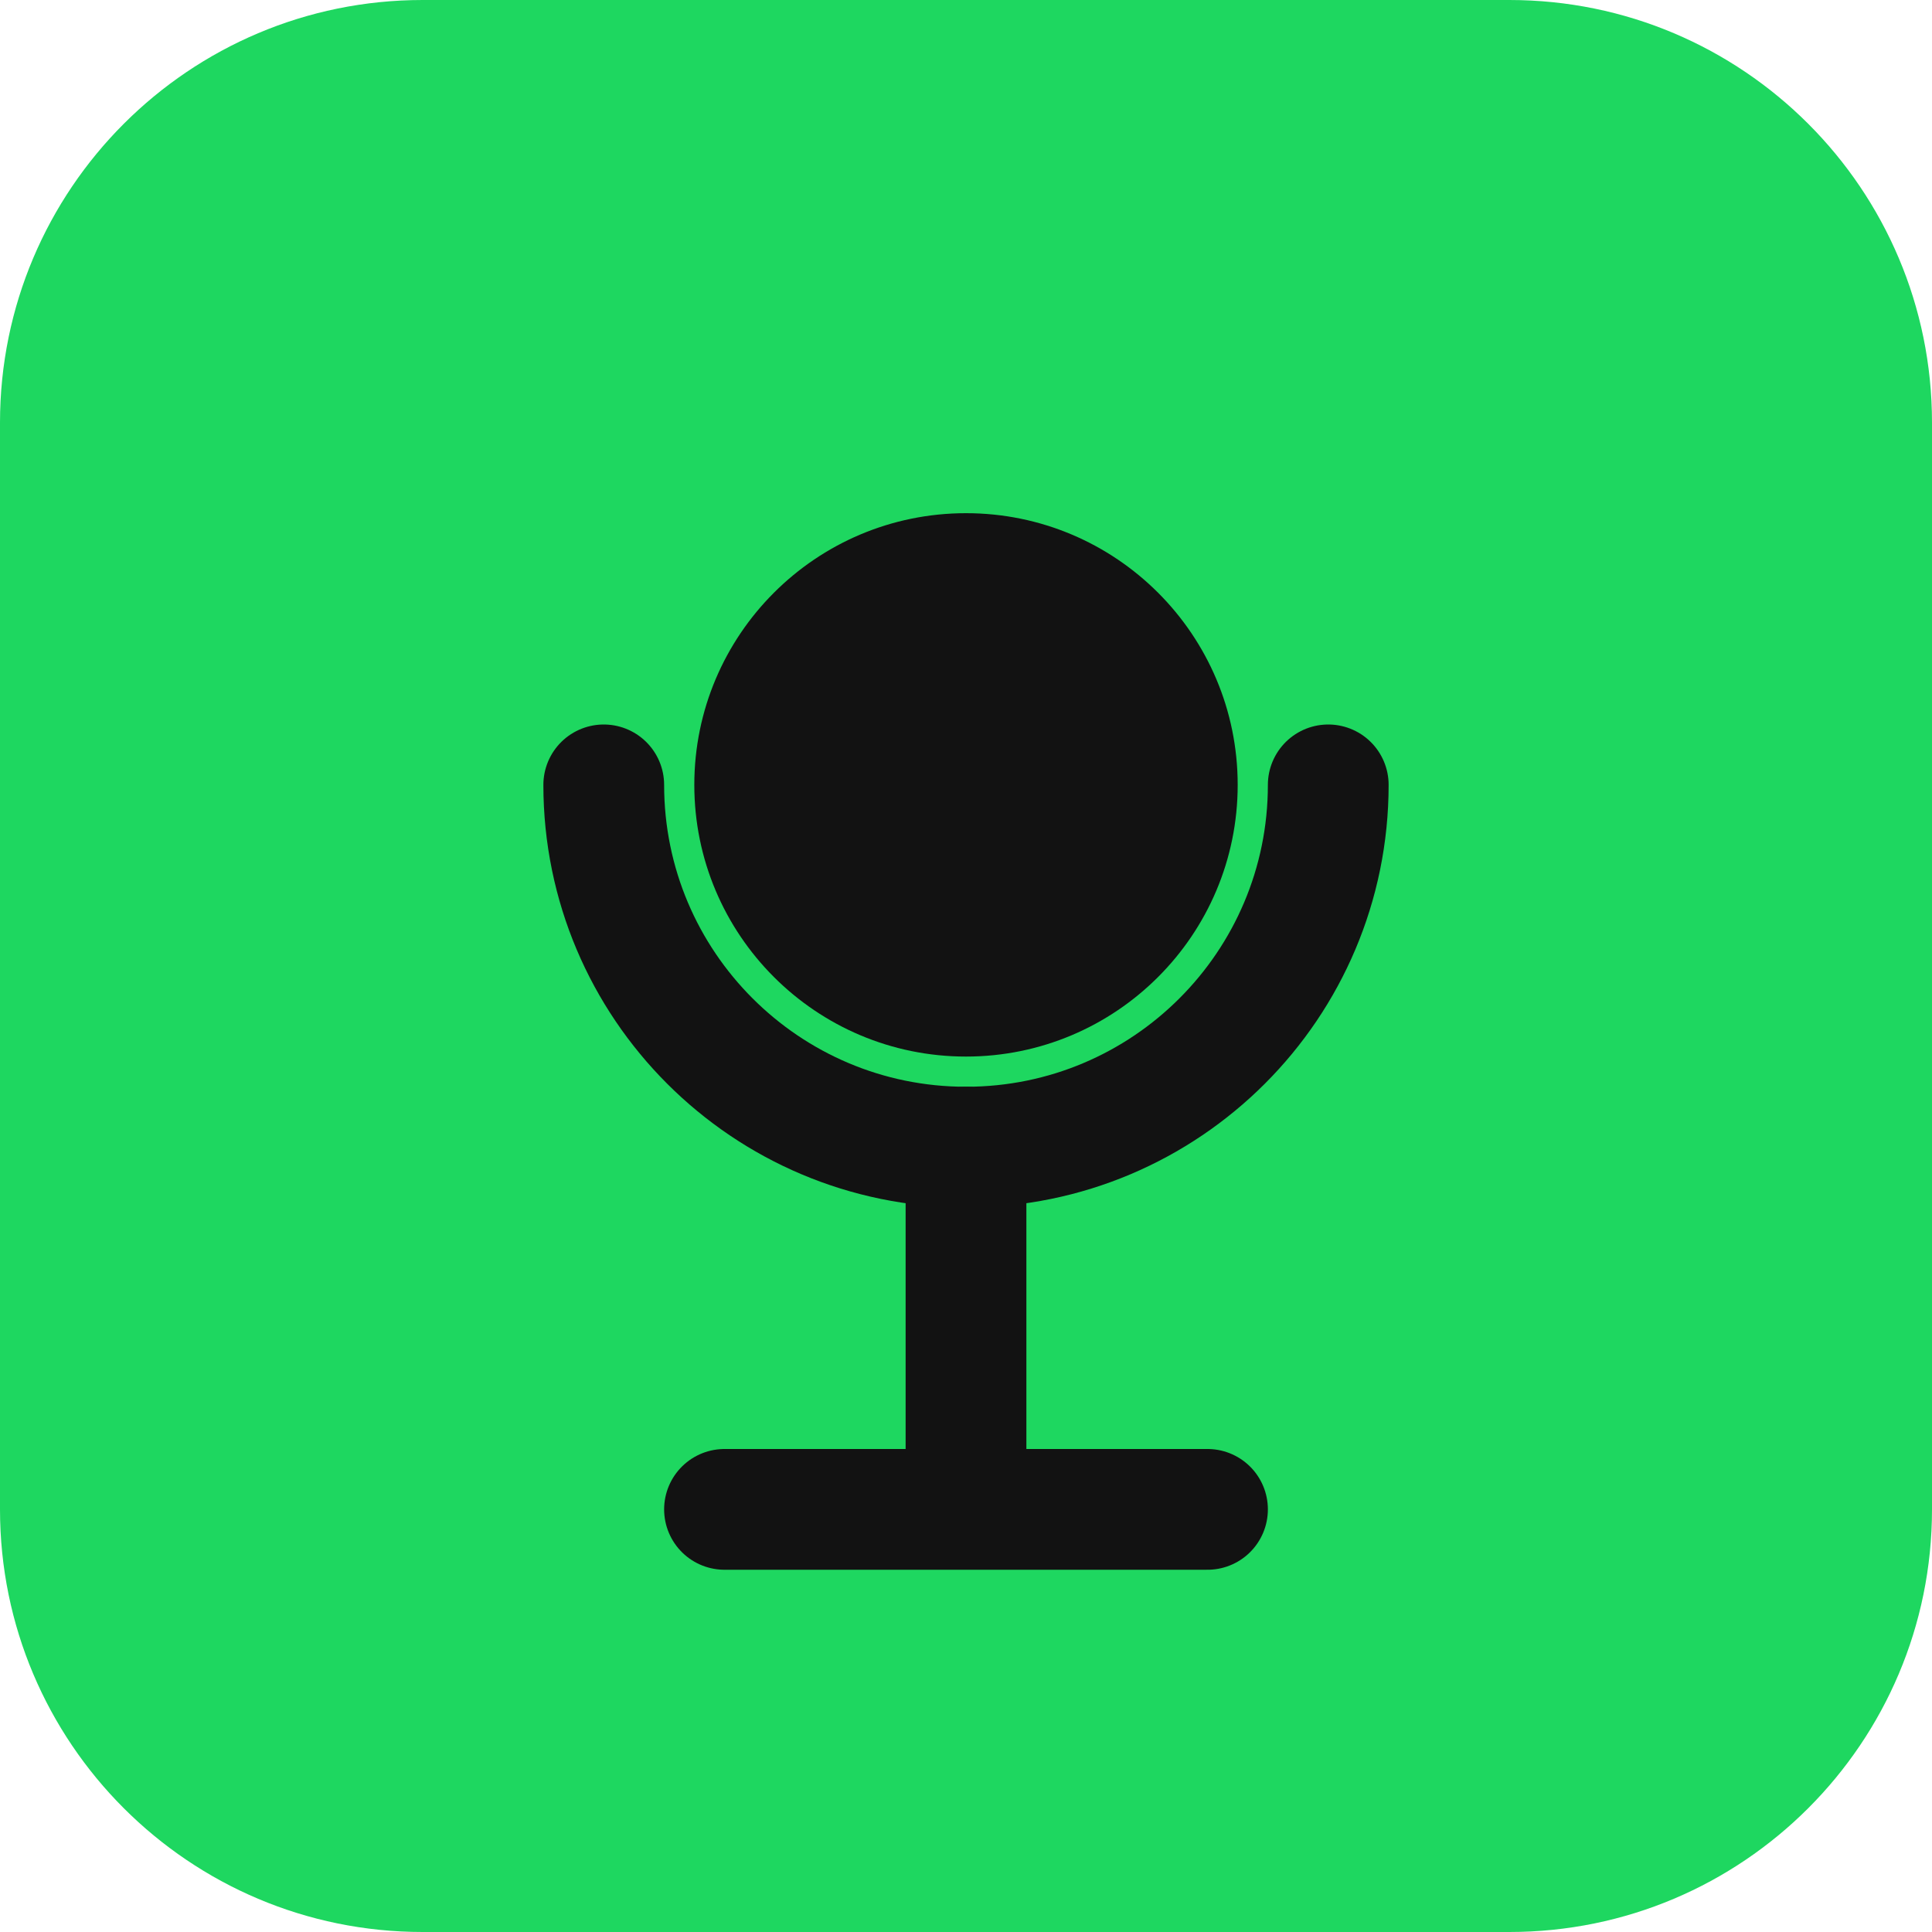
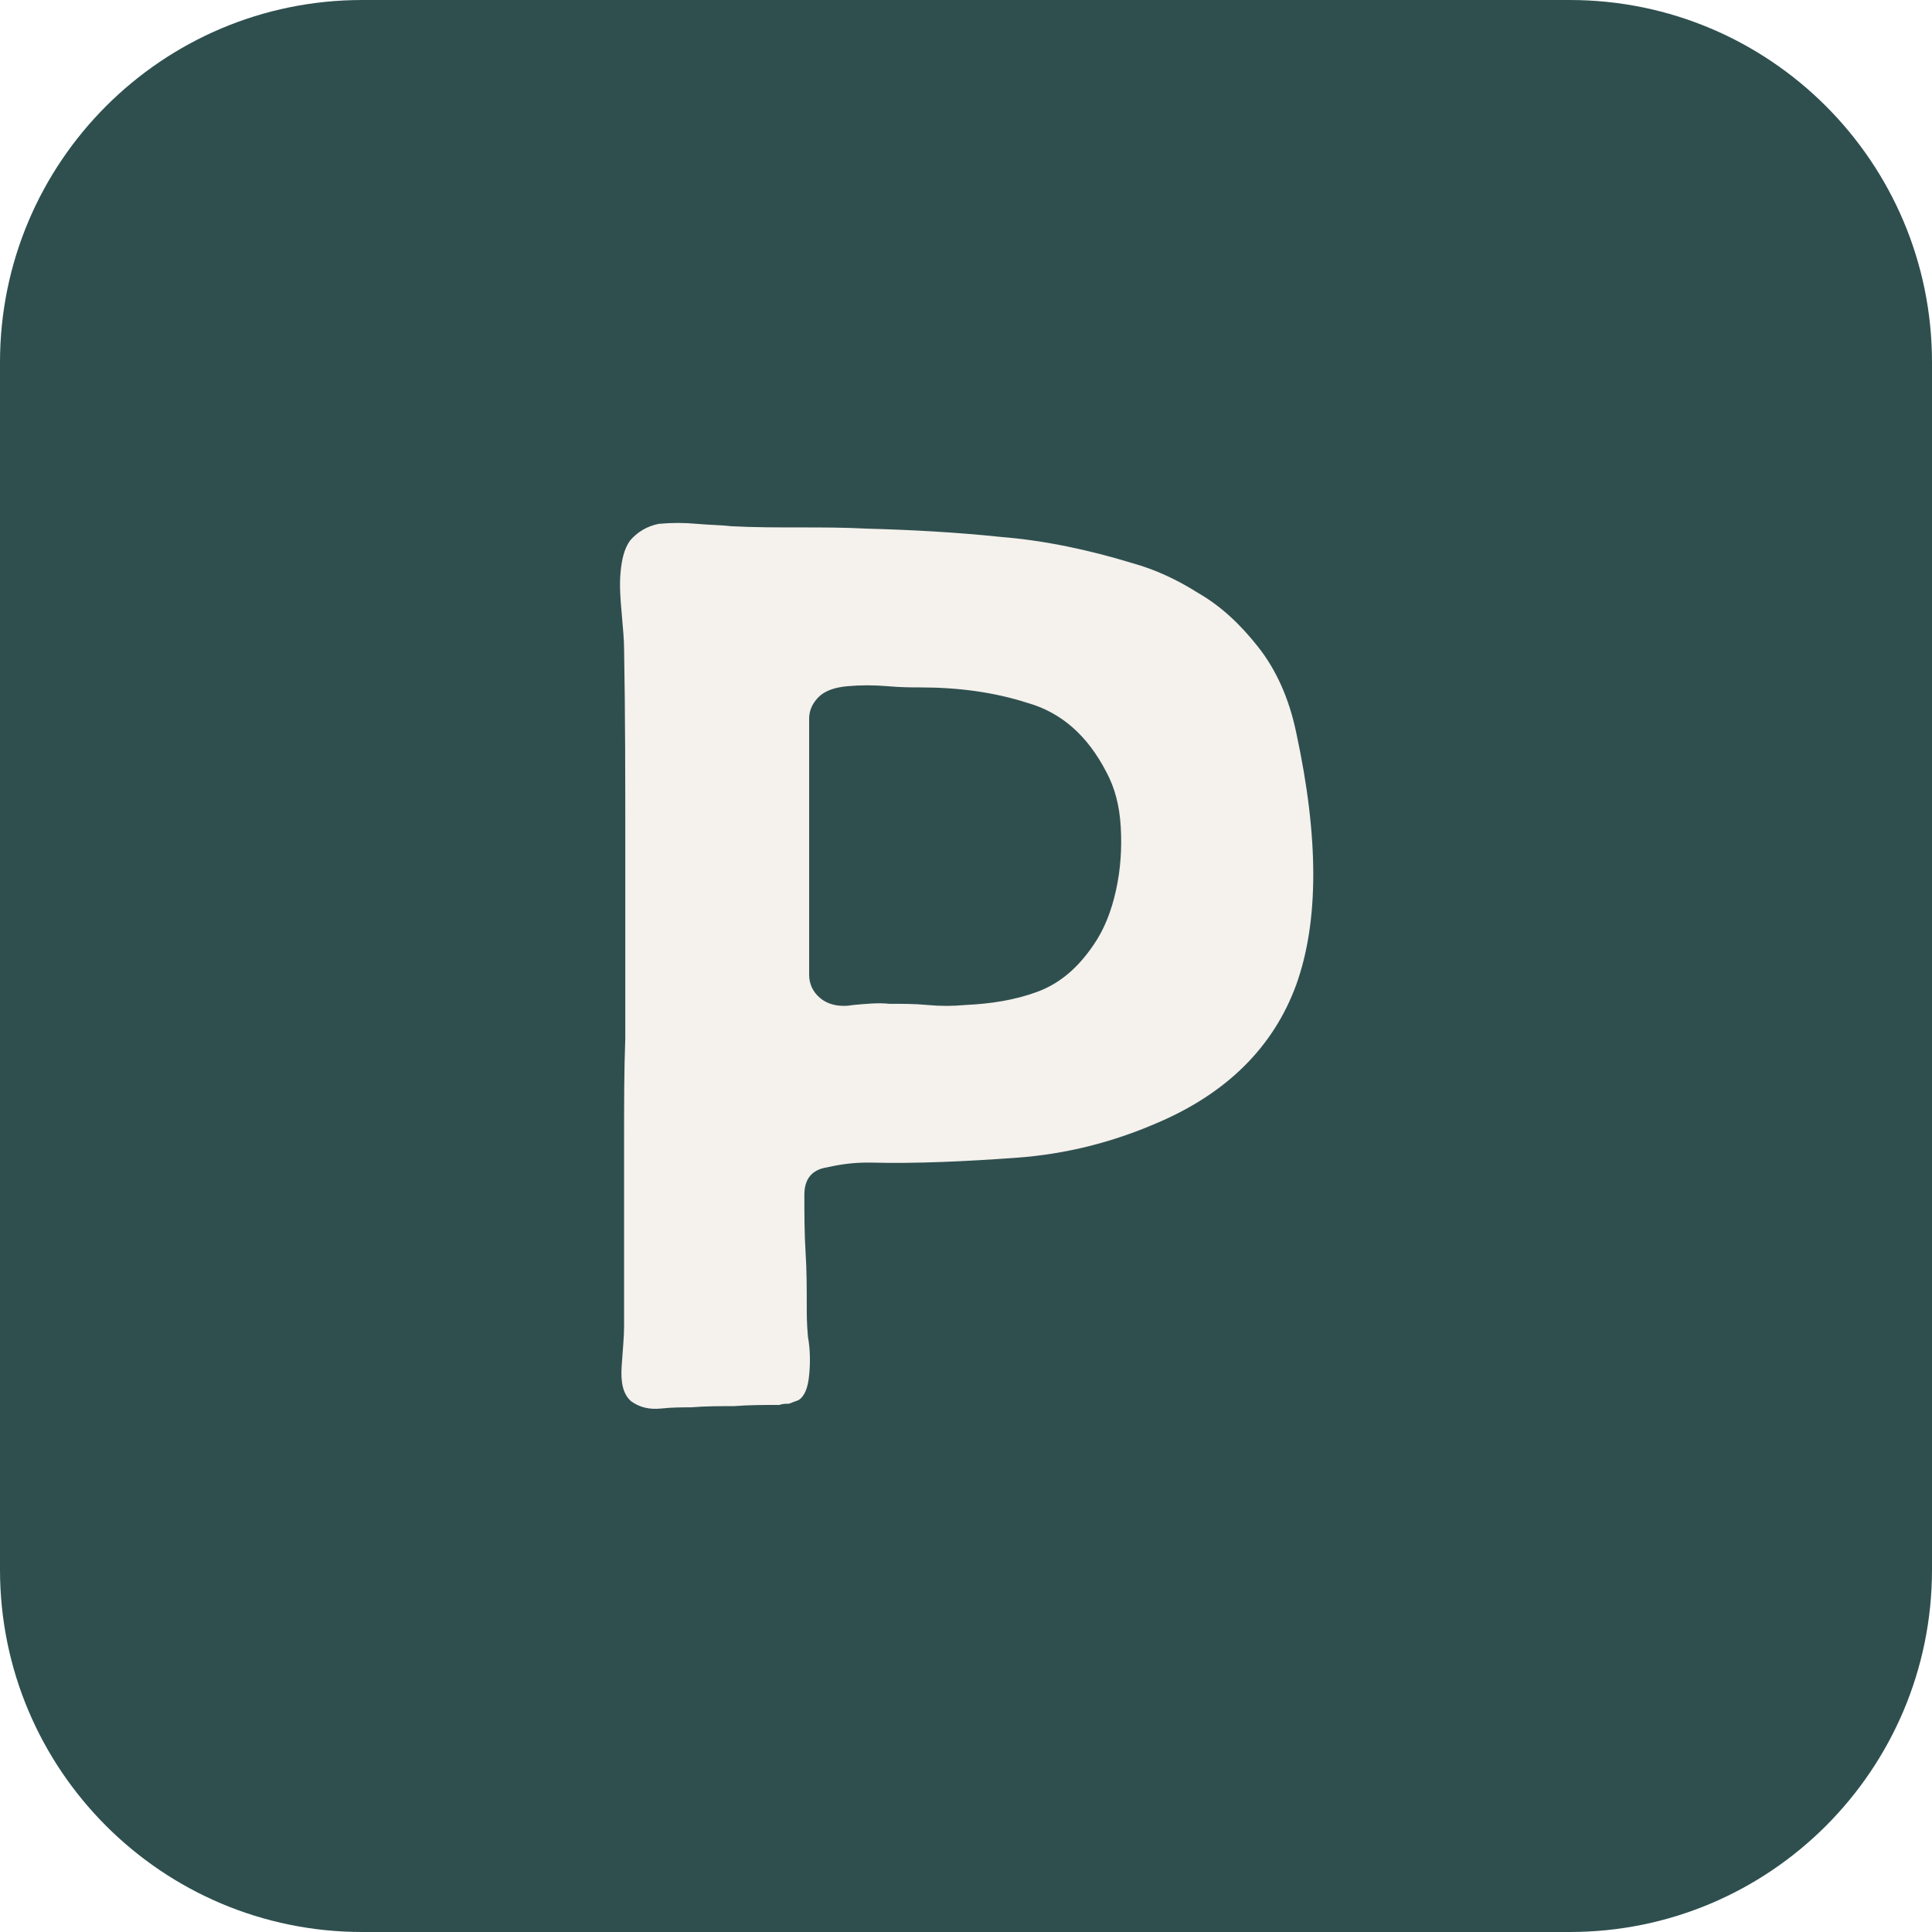
<svg xmlns="http://www.w3.org/2000/svg" viewBox="0 0 64 64">
-   <rect width="64" height="64" rx="14" fill="#1ed760" />
-   <circle cx="32" cy="26" r="9" fill="#121212" />
-   <path d="M20 26a12 12 0 0 0 24 0" fill="none" stroke="#121212" stroke-width="4" stroke-linecap="round" />
-   <path d="M32 38v12M24 50h16" stroke="#121212" stroke-width="4" stroke-linecap="round" />
+   <rect width="64" height="64" rx="12" fill="#2f4f4f" />
+   <g fill="#f5f1ec" transform="translate(20.48 17.266) scale(1.187) translate(-35.75 -23.583)">
+     <path transform="matrix(33.31871,0,0,-33.31871,35.78006,48.37884)" d="M.208 .207C.198 .207 .187 .206 .174 .203 .161 .201 .155 .193 .155 .18 .155 .164 .155 .148 .156 .132 .157 .117 .157 .101 .157 .085 .157 .08 .157 .072 .158 .061 .16 .05 .16 .039 .159 .029 .158 .018 .155 .011 .15 .008 .147 .007 .145 .006 .142 .005 .139 .005 .137 .005 .134 .004 .121 .004 .109 .004 .096 .003 .084 .003 .072 .003 .06 .002 .053 .002 .044 .002 .035 .001 .025 0 .017 .002 .01 .007 .003 .013 .001 .023 .002 .037 .003 .051 .004 .062 .004 .07 .004 .083 .004 .097 .004 .11 .004 .124 .004 .137 .004 .15 .004 .177 .004 .204 .004 .231 .004 .258 .004 .284 .005 .311 .005 .366 .005 .42 .005 .474 .005 .528 .005 .582 .004 .637 .004 .645 .003 .655 .002 .667 .001 .678 0 .69 .001 .701 .002 .712 .004 .721 .009 .728 .015 .735 .023 .74 .033 .742 .044 .743 .054 .743 .065 .742 .076 .741 .086 .741 .094 .74 .113 .739 .132 .739 .151 .739 .17 .739 .188 .739 .207 .738 .244 .737 .282 .735 .32 .731 .357 .728 .394 .72 .43 .709 .448 .704 .466 .696 .485 .684 .504 .673 .52 .658 .535 .639 .55 .62 .561 .596 .567 .567 .586 .479 .586 .409 .567 .356 .548 .304 .509 .265 .45 .24 .413 .224 .374 .214 .332 .211 .29 .208 .249 .206 .21 .207 .209 .207 .209 .207 .208 .207H.208M.159 .364C.159 .357 .162 .35 .168 .345 .175 .339 .185 .337 .196 .339 .207 .34 .217 .341 .226 .34 .237 .34 .248 .34 .258 .339 .269 .338 .279 .338 .29 .339 .311 .34 .331 .343 .35 .35 .369 .357 .384 .37 .397 .389 .406 .402 .412 .417 .416 .435 .42 .453 .421 .471 .42 .488 .419 .506 .415 .521 .408 .534 .392 .565 .37 .584 .342 .592 .314 .601 .284 .605 .252 .605 .245 .605 .236 .605 .225 .606 .213 .607 .202 .607 .191 .606 .18 .605 .172 .602 .167 .597 .162 .592 .159 .586 .159 .579V.364Z" />
+   </g>
</svg>
